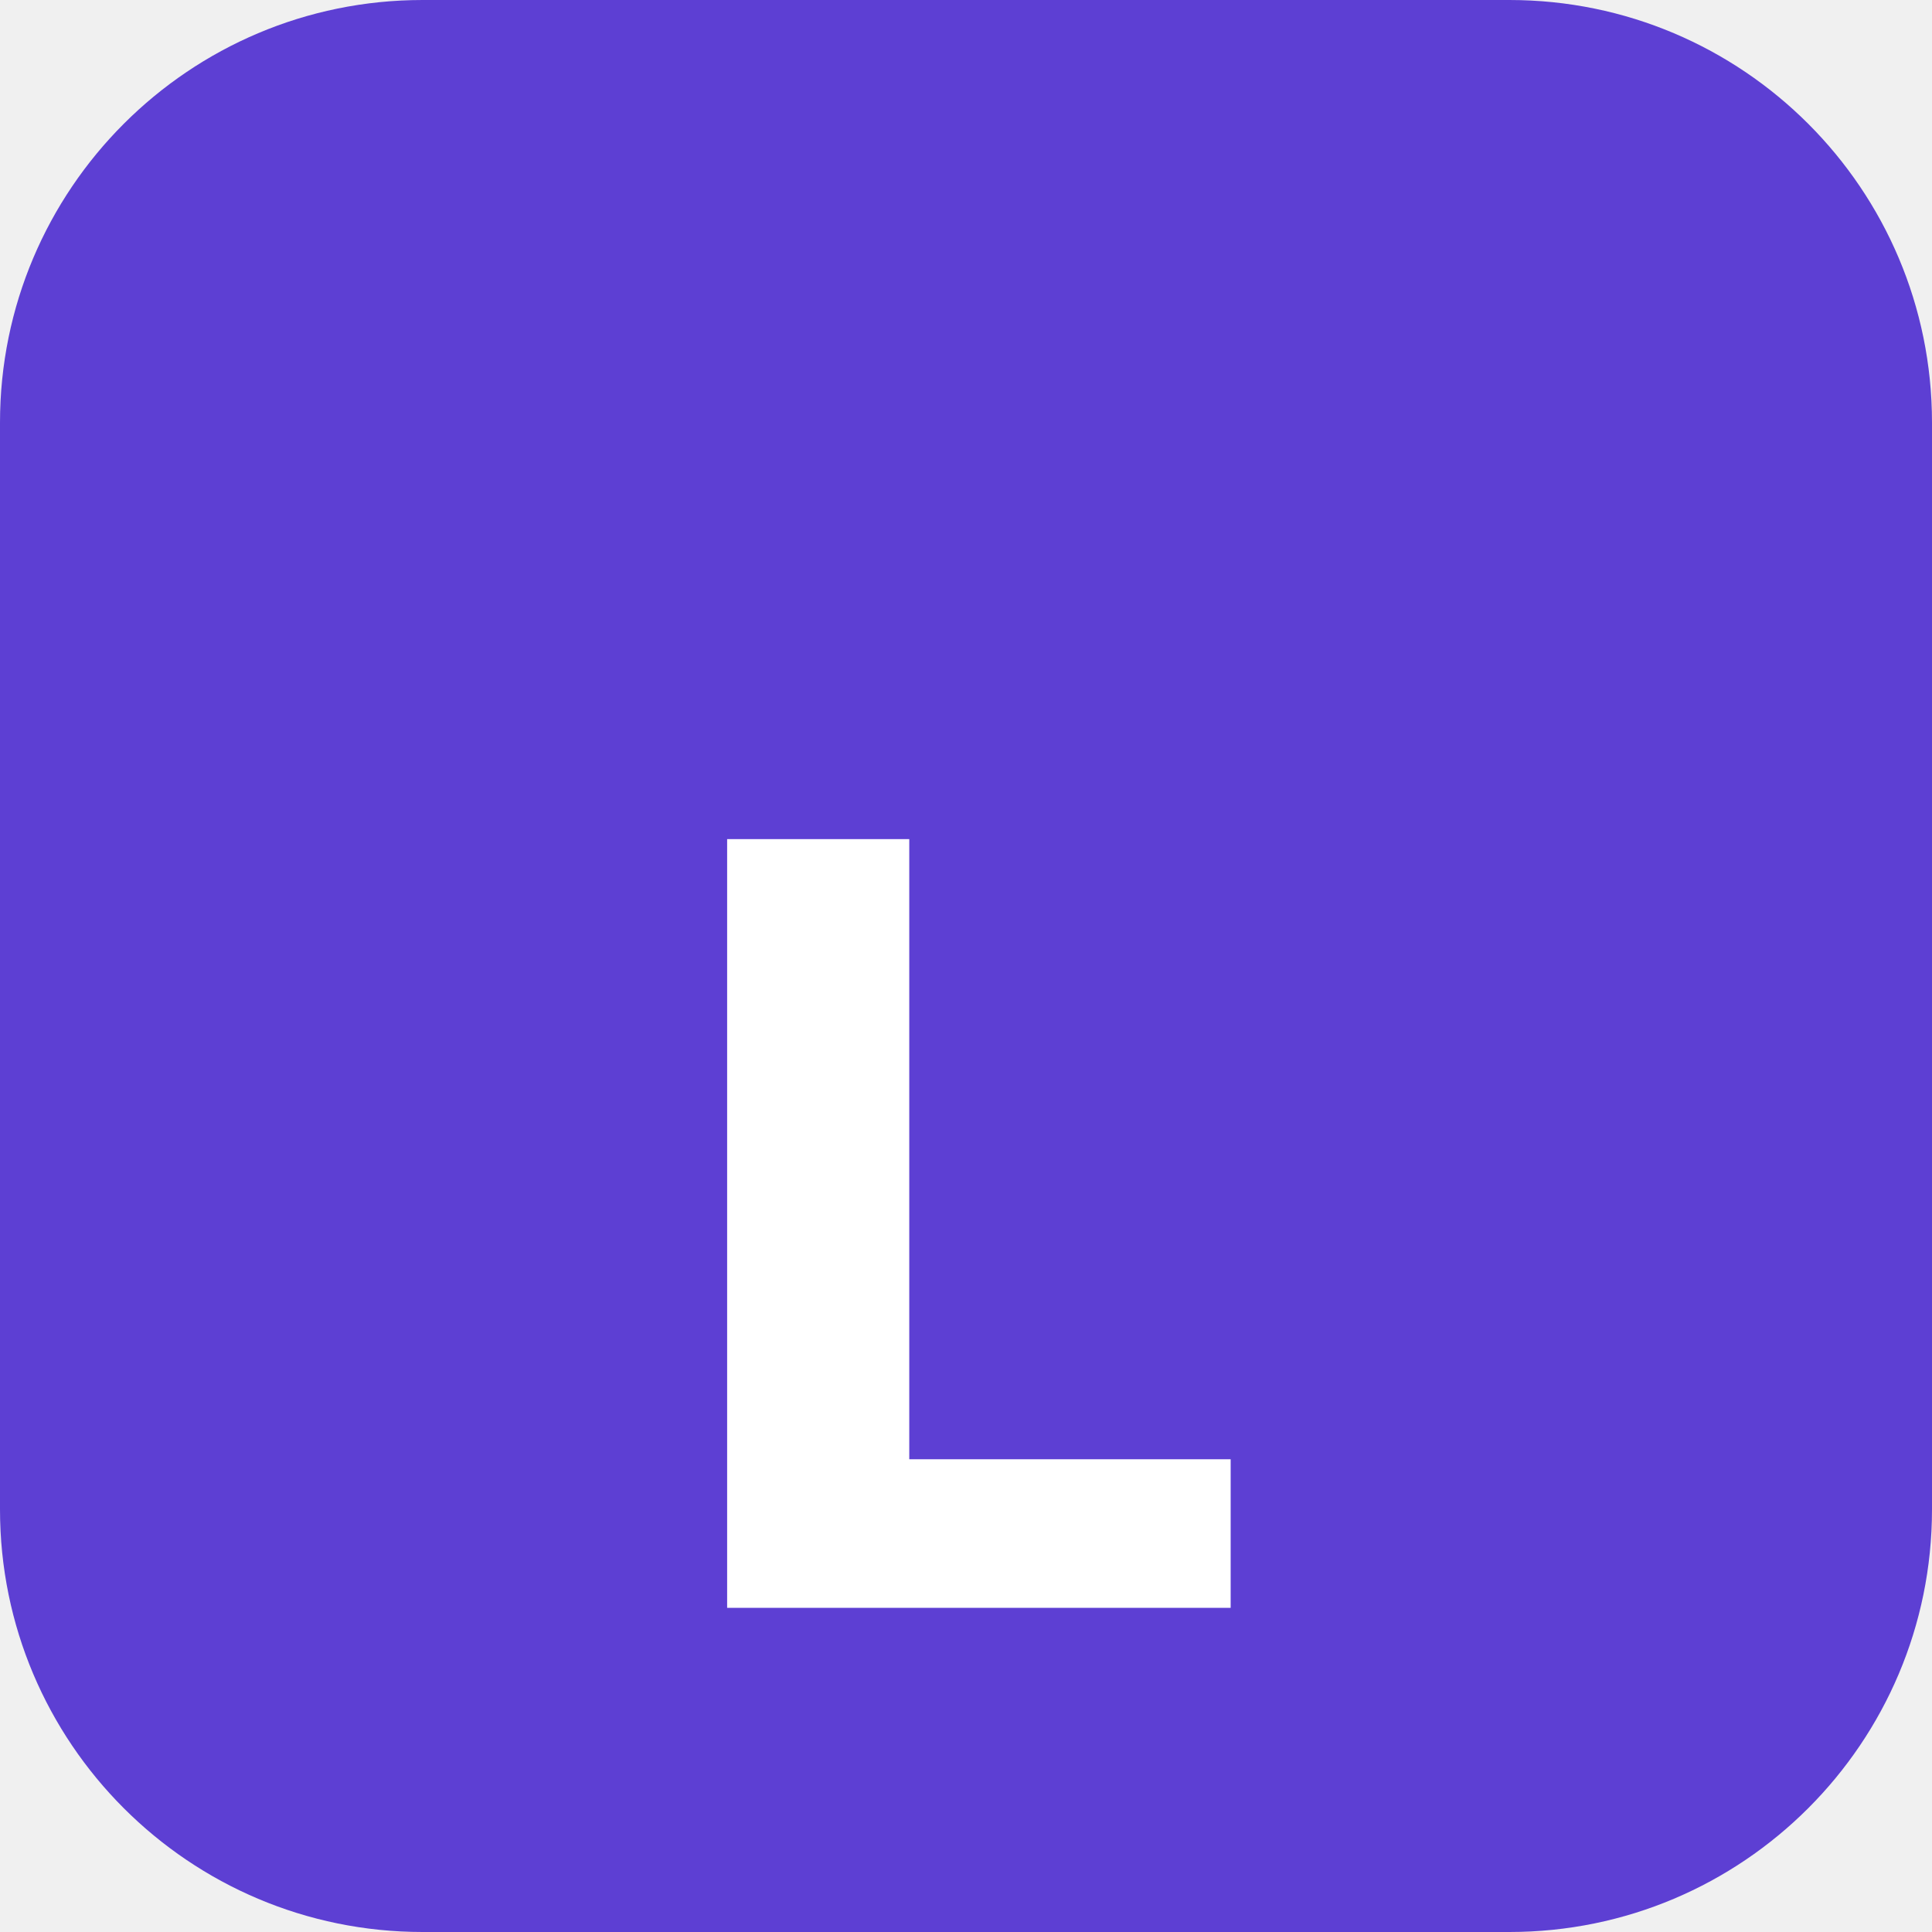
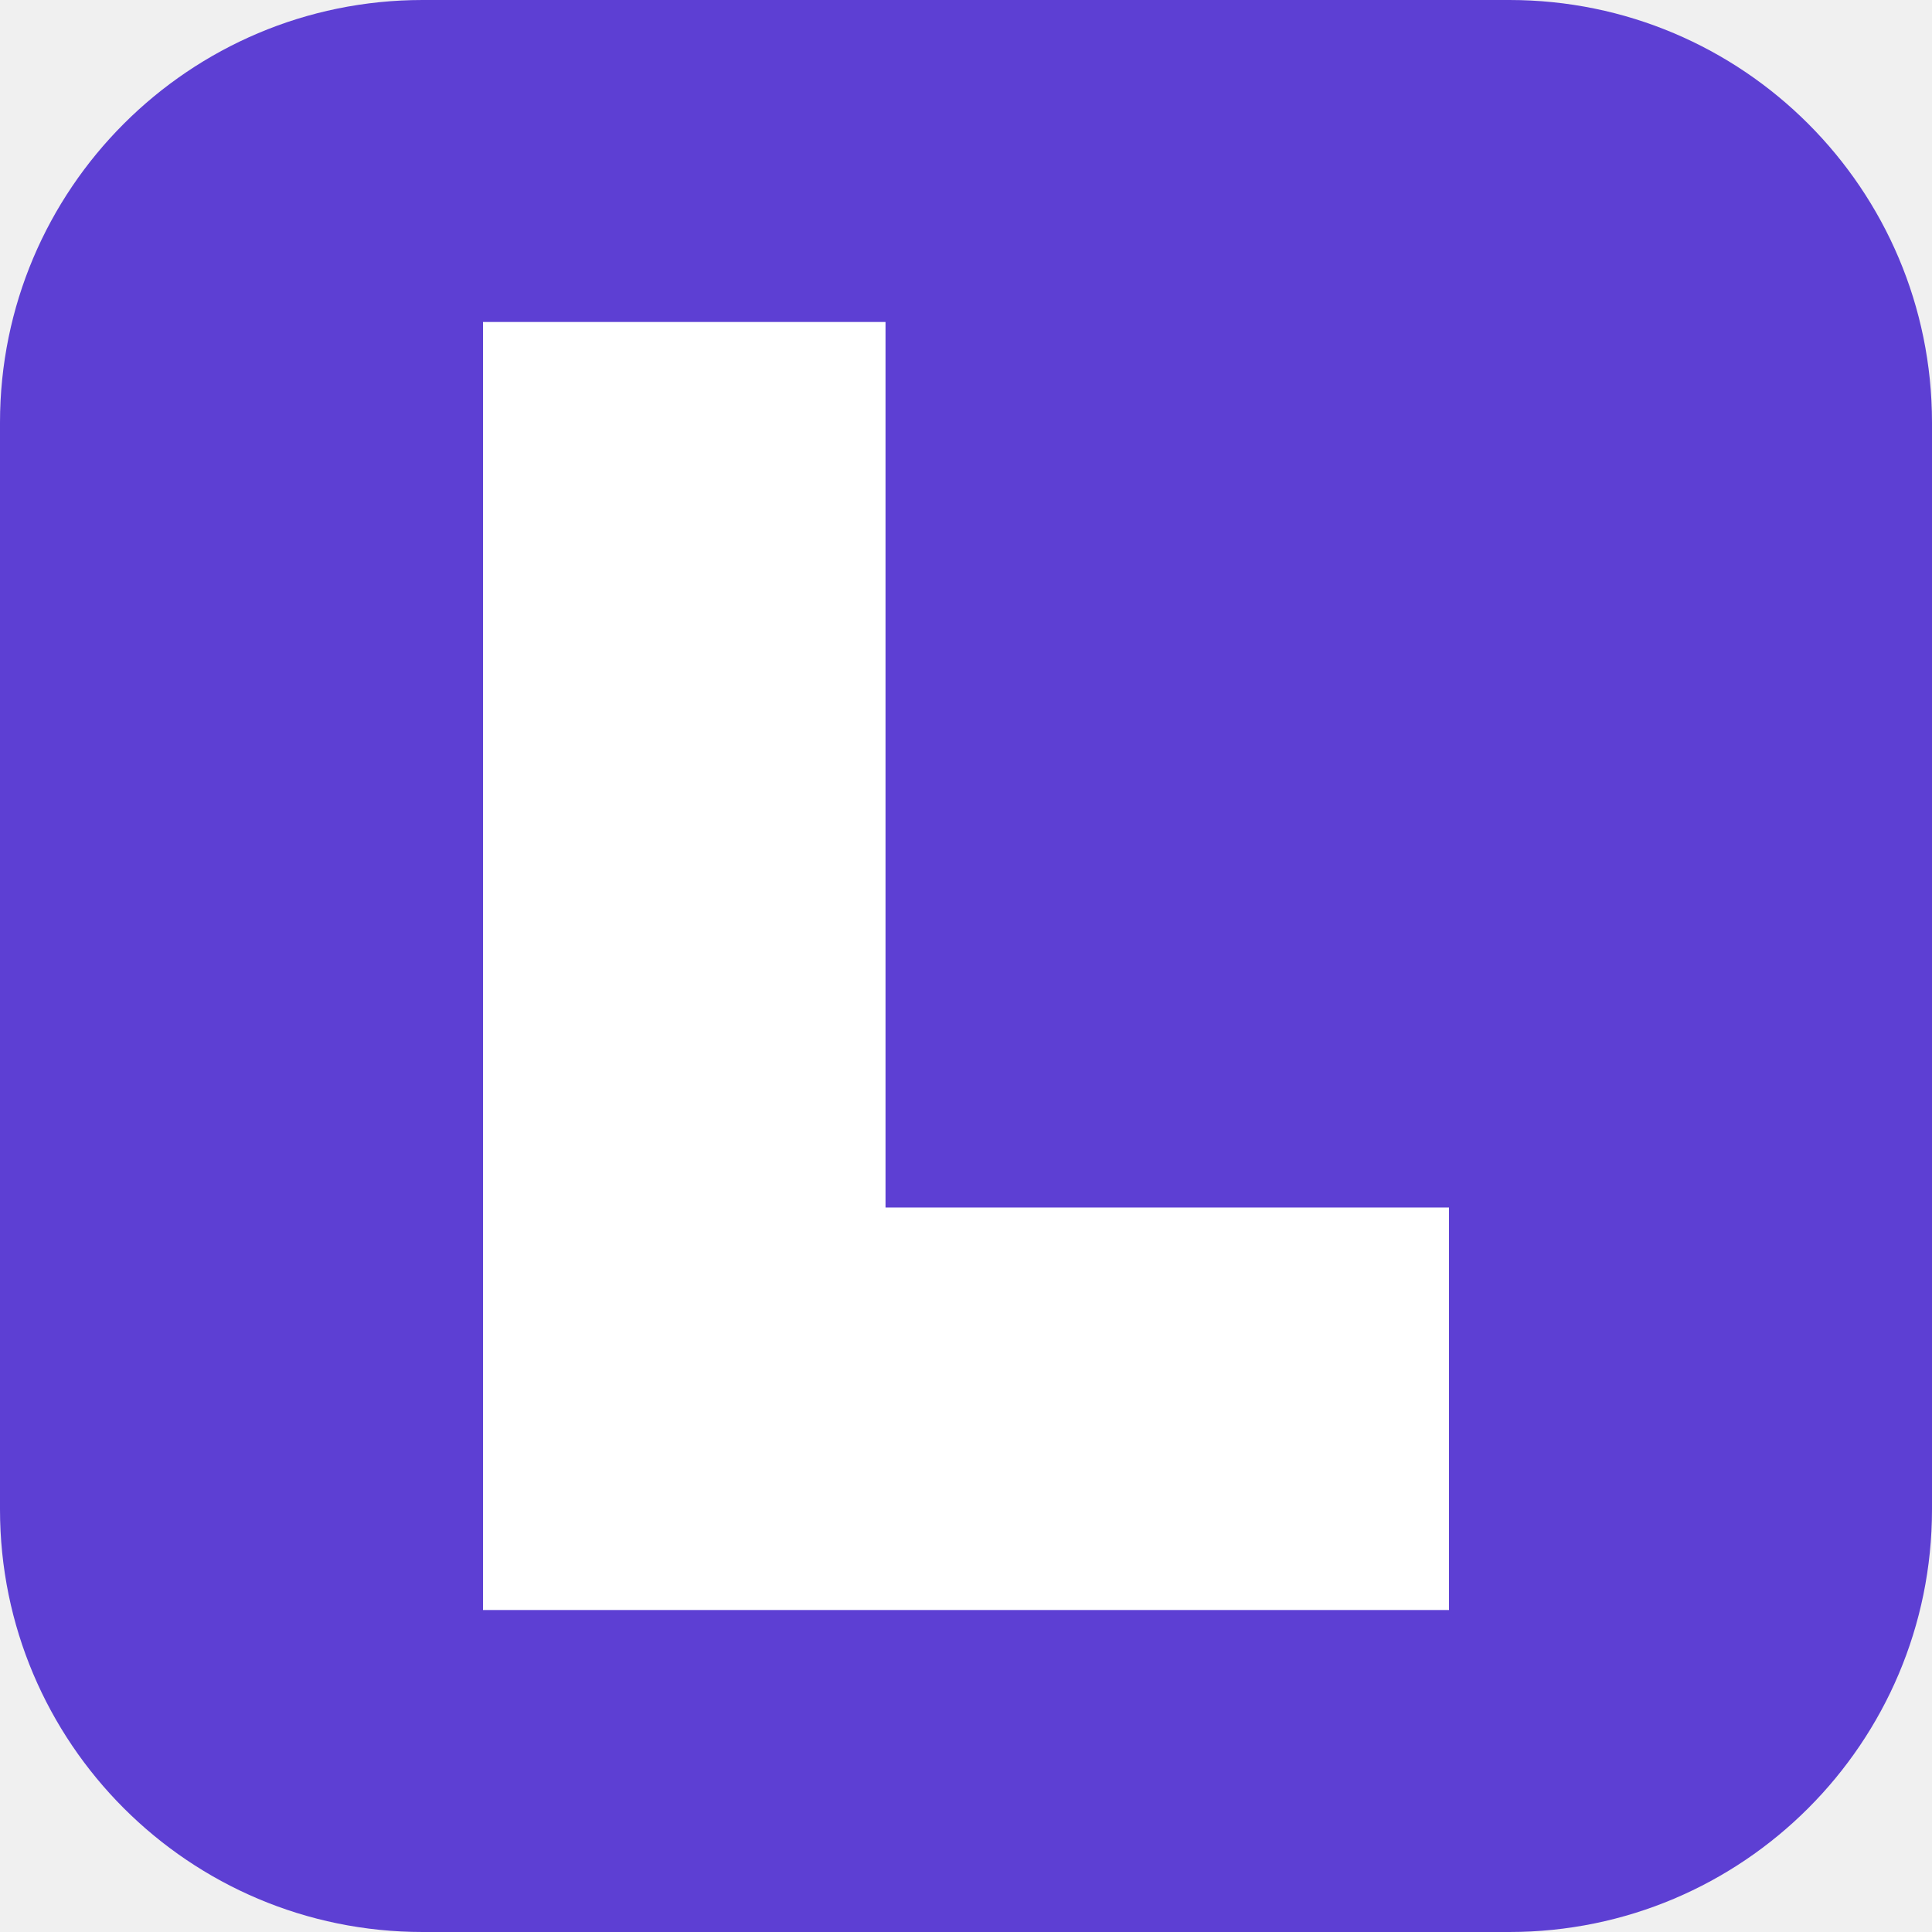
<svg xmlns="http://www.w3.org/2000/svg" width="512" height="512" viewBox="0 0 512 512">
  <rect width="512" height="512" rx="112" fill="#5D3FD3" />
-   <text x="256" y="320" font-family="system-ui, -apple-system, sans-serif" font-size="280" font-weight="800" fill="white" text-anchor="middle" dominant-baseline="middle">L</text>
+   <path d="M128 85.33h106.67v234.67h149.33v106.67H128V85.33z" fill="white" />
</svg>
